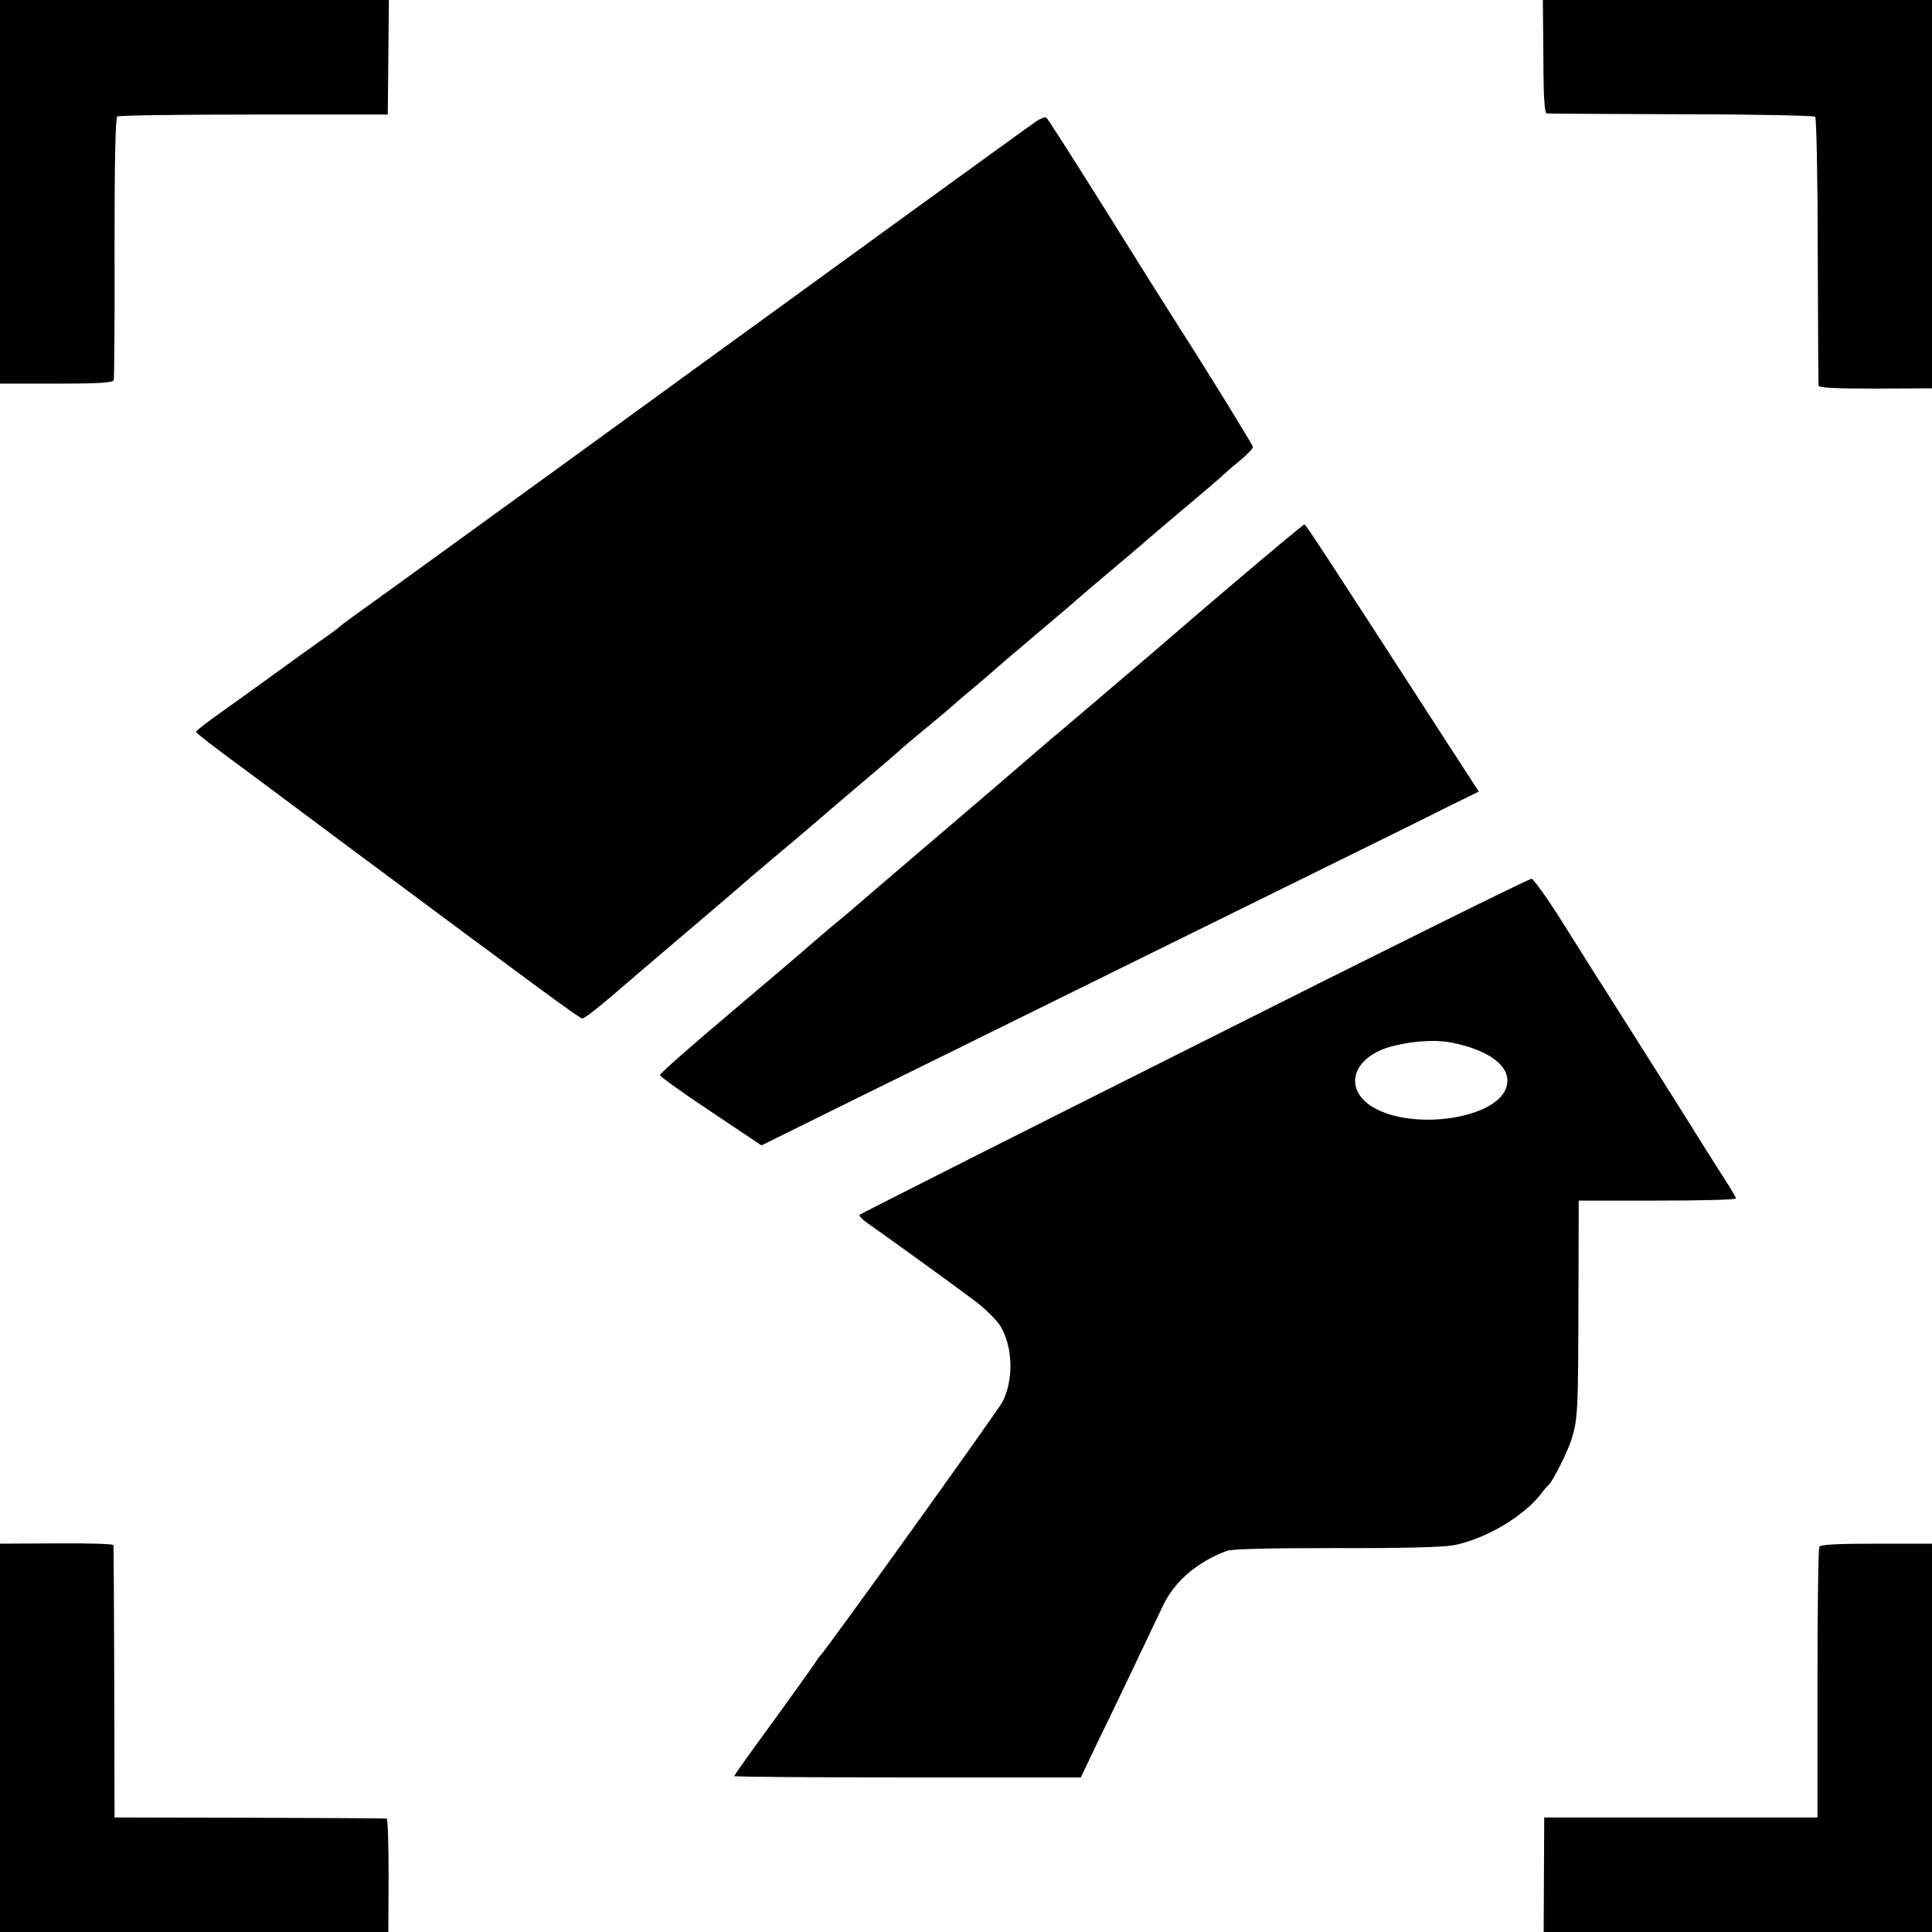
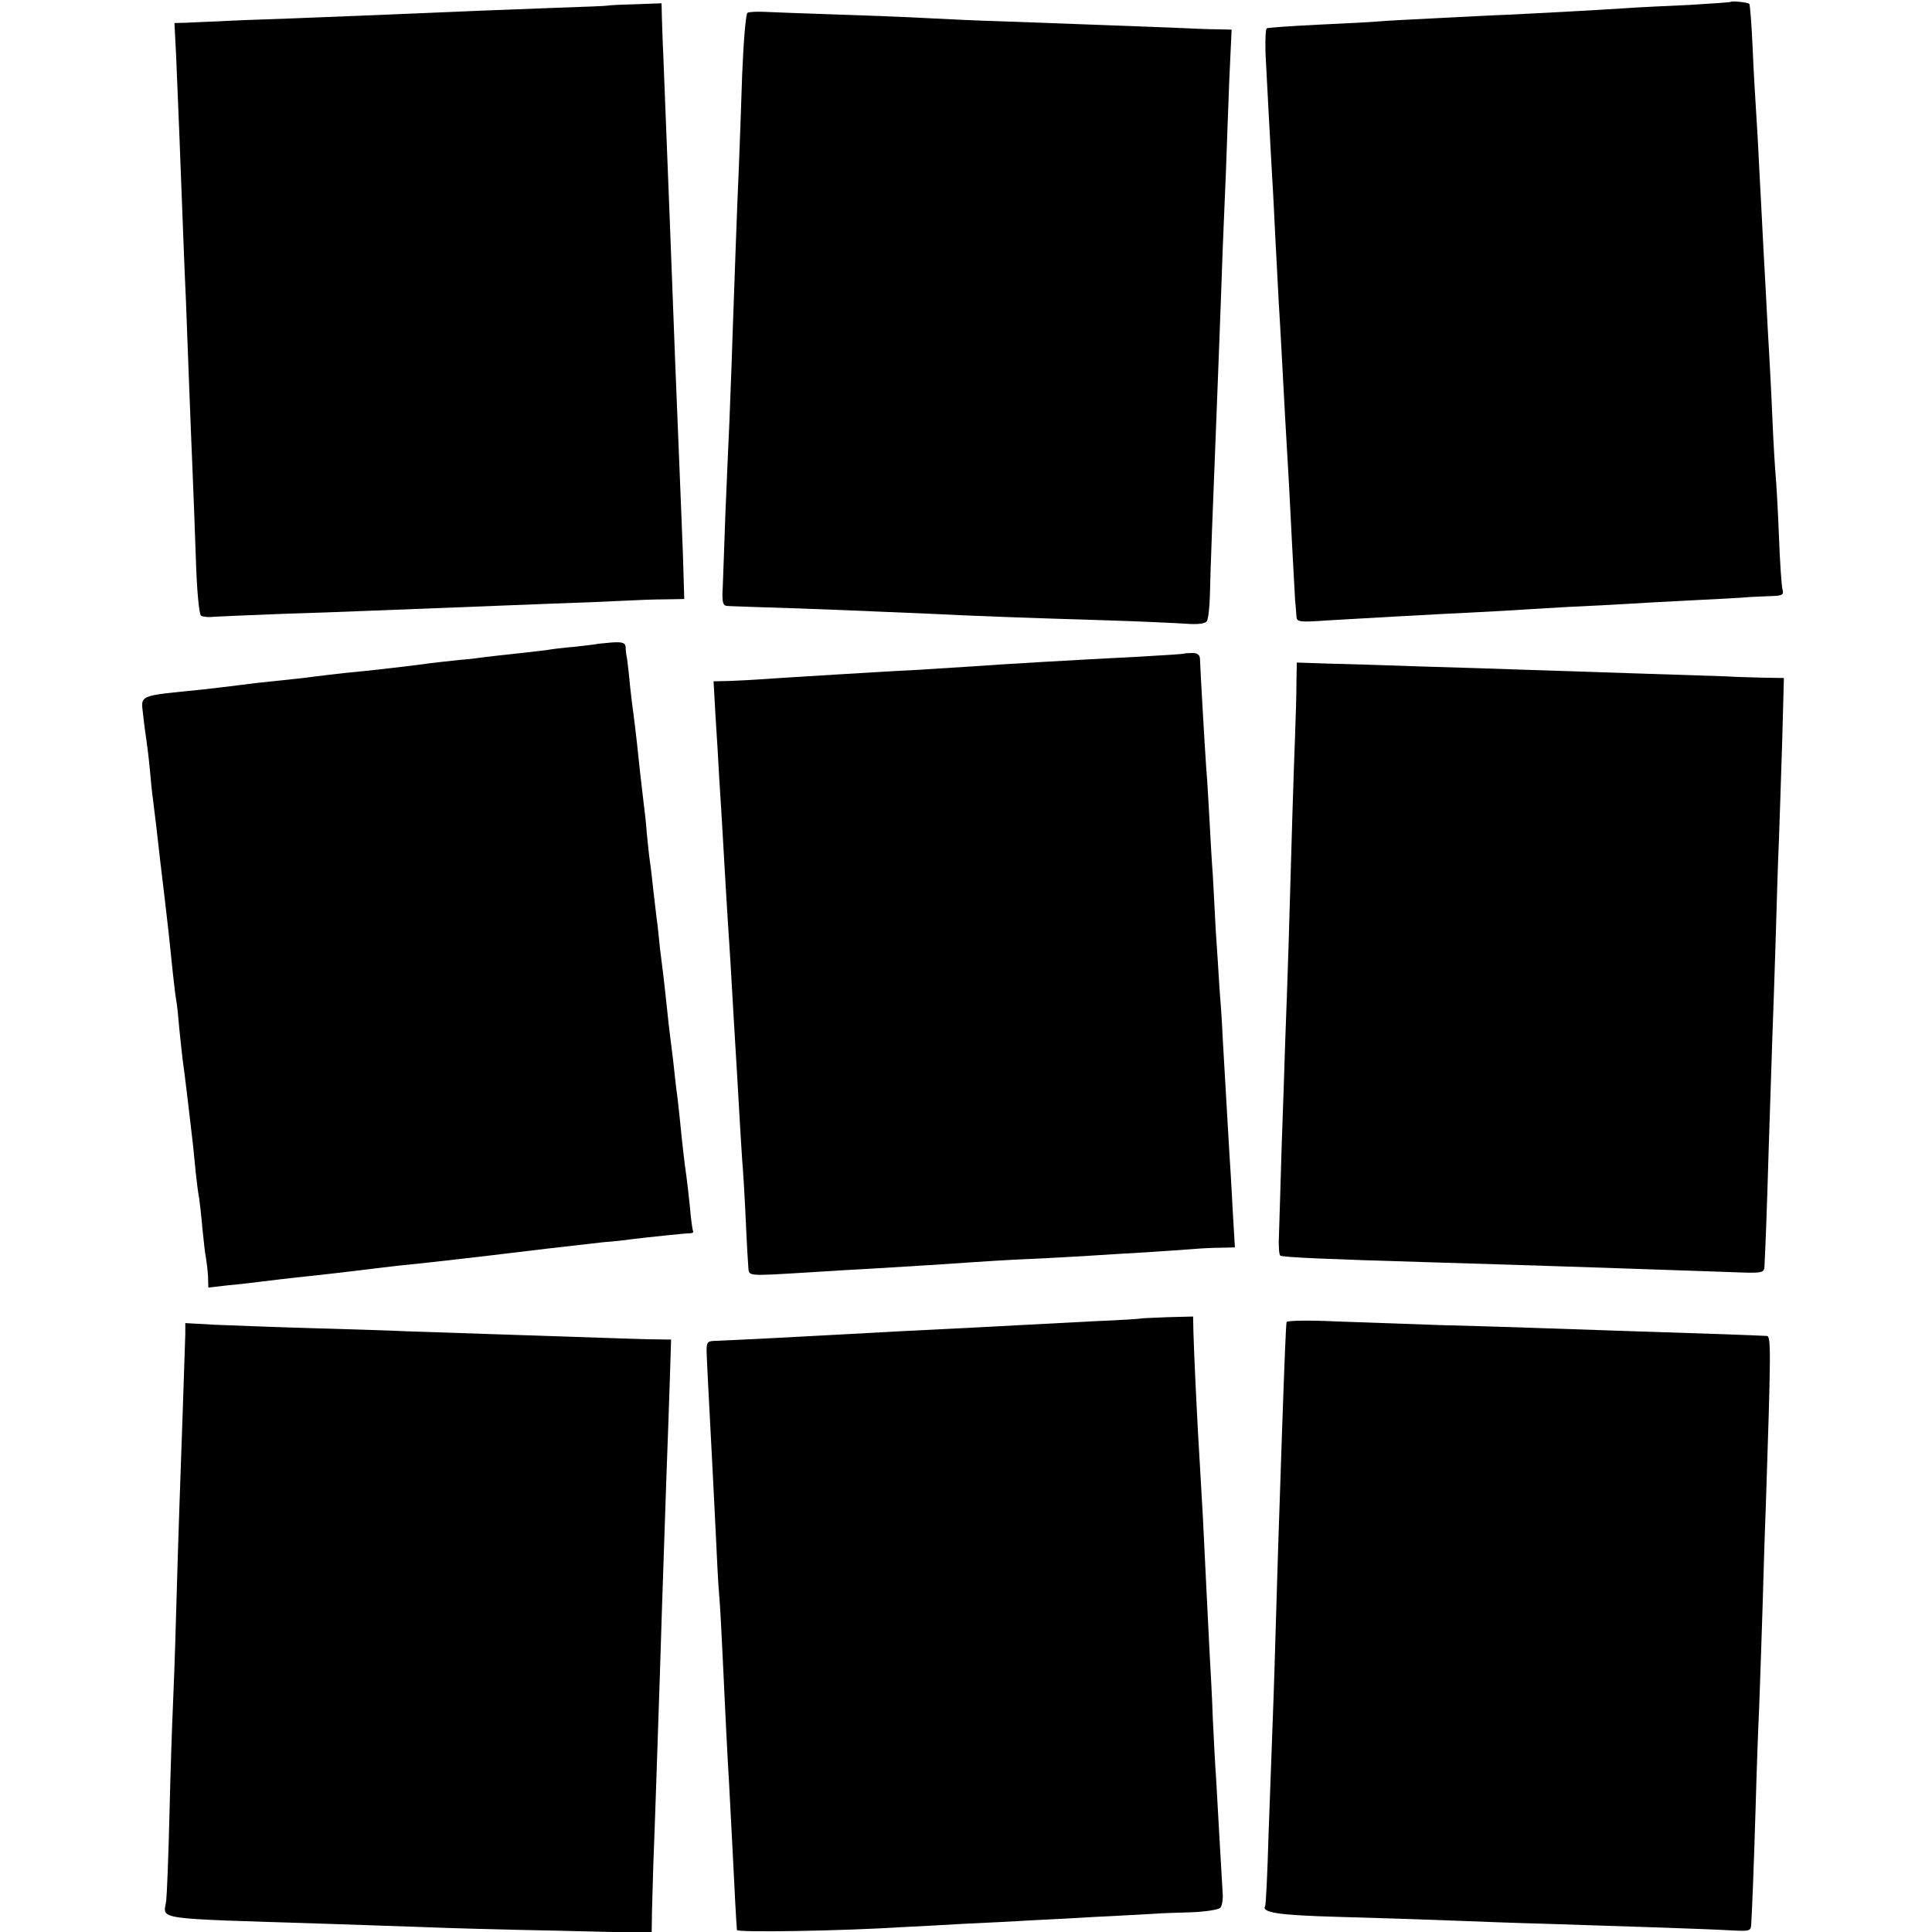
- <svg xmlns="http://www.w3.org/2000/svg" version="1.0" width="700pt" height="700pt" viewBox="0 0 700 700" preserveAspectRatio="xMidYMid meet">
-   <g transform="translate(0,700) scale(0.1,-0.1)" fill="#000000" stroke="none">
-     <path d="M0 6305 l0 -695 204 0 c154 0 205 3 208 13 2 6 4 223 3 480 0 306 3 471 10 475 5 4 228 7 495 7 l485 0 2 208 2 207 -705 0 -704 0 0 -695z" />
-     <path d="M5592 6795 c0 -142 4 -205 12 -206 6 -1 225 -2 488 -3 262 0 480 -5 485 -9 4 -5 9 -223 9 -485 1 -263 2 -482 3 -489 1 -8 58 -11 206 -11 l205 1 0 703 0 704 -705 0 -705 0 2 -205z" />
-     <path d="M3754 6560 c-23 -15 -858 -621 -1239 -898 -145 -106 -1219 -885 -1250 -906 -16 -12 -32 -24 -35 -27 -3 -3 -27 -22 -55 -41 -27 -19 -104 -74 -170 -122 -66 -48 -159 -115 -207 -149 -48 -34 -88 -65 -88 -68 0 -5 67 -57 189 -146 13 -10 180 -134 370 -276 703 -523 831 -617 841 -617 9 0 62 42 167 133 15 13 96 82 178 152 139 118 219 186 271 232 12 10 41 34 65 55 50 42 79 65 238 202 137 116 220 187 235 201 6 6 38 33 71 60 33 28 71 59 84 70 13 11 29 25 35 30 6 6 40 35 76 65 36 30 67 57 70 60 3 3 68 59 145 124 77 65 154 130 170 145 17 15 73 62 125 106 52 44 97 82 100 85 3 3 64 55 135 115 72 60 137 116 146 124 9 9 39 36 68 59 28 24 51 47 51 52 0 6 -151 252 -265 430 -67 105 -109 172 -284 452 -106 169 -196 310 -200 312 -4 3 -21 -3 -37 -14z" />
-     <path d="M4483 4898 c-131 -111 -240 -205 -243 -208 -3 -3 -95 -82 -205 -175 -110 -94 -211 -180 -225 -191 -48 -42 -275 -236 -325 -279 -236 -201 -391 -334 -409 -350 -6 -5 -38 -32 -71 -59 -33 -28 -67 -57 -76 -65 -9 -9 -134 -115 -277 -236 -143 -121 -261 -224 -261 -230 0 -5 83 -65 184 -132 l184 -123 358 177 c197 97 545 268 773 381 228 112 602 297 830 409 228 112 465 229 526 260 l112 55 -131 202 c-435 673 -496 766 -501 766 -3 0 -112 -91 -243 -202z" />
-     <path d="M4328 3211 c-664 -333 -1210 -609 -1213 -612 -4 -4 9 -17 27 -30 61 -42 322 -231 391 -283 37 -28 78 -69 92 -91 45 -77 48 -192 8 -273 -15 -30 -643 -905 -662 -922 -4 -3 -10 -13 -16 -22 -5 -9 -74 -105 -152 -213 -79 -107 -143 -198 -143 -200 0 -3 283 -5 628 -5 l628 0 61 128 c54 110 160 333 238 497 41 86 125 157 230 196 20 7 153 10 395 10 230 -1 387 3 425 10 114 21 255 104 318 186 12 16 24 30 28 33 14 11 68 118 83 165 23 74 24 107 25 503 l1 362 285 0 c157 0 285 3 285 8 0 4 -29 52 -65 107 -35 55 -85 134 -110 175 -49 78 -65 104 -228 361 -54 85 -103 163 -110 173 -7 11 -58 92 -113 180 -56 89 -108 162 -115 162 -8 1 -557 -271 -1221 -605z m948 8 c140 -32 208 -96 179 -166 -44 -104 -319 -147 -467 -72 -128 65 -93 193 63 230 82 20 164 23 225 8z" />
-     <path d="M0 704 l0 -704 704 0 703 0 1 205 c0 113 -3 206 -7 206 -3 1 -226 2 -496 3 l-490 1 -1 490 c-1 270 -2 493 -3 497 0 4 -93 7 -206 6 l-205 -1 0 -703z" />
-     <path d="M6592 1396 c-4 -6 -7 -229 -7 -496 l0 -485 -495 0 -495 0 -1 -208 -1 -207 704 0 703 0 0 704 0 703 -200 0 c-137 0 -203 -3 -208 -11z" />
+ <svg xmlns="http://www.w3.org/2000/svg" version="1.0" width="587pt" height="587pt" viewBox="0 0 587 587" preserveAspectRatio="xMidYMid meet">
+   <g transform="translate(0,587) scale(0.1,-0.1)" fill="#000000" stroke="none">
+     <path d="M5258 5864 c-2 -1 -58 -5 -125 -9 -67 -3 -154 -7 -195 -10 -75 -5 -257 -15 -363 -20 -33 -1 -125 -6 -205 -10 -80 -4 -161 -8 -180 -10 -19 -2 -102 -6 -185 -10 -82 -4 -153 -9 -156 -11 -4 -2 -5 -37 -4 -76 4 -85 14 -260 20 -373 3 -44 7 -129 10 -190 3 -60 8 -146 10 -190 3 -44 7 -123 10 -175 3 -52 7 -135 10 -185 9 -148 14 -243 21 -385 4 -74 8 -148 9 -165 2 -16 3 -38 4 -48 1 -17 9 -18 94 -12 159 9 259 15 357 20 52 2 131 7 175 9 44 3 134 8 200 12 66 3 145 7 175 9 30 2 120 7 200 11 80 4 159 8 175 10 17 1 47 2 68 3 32 1 37 4 33 19 -3 9 -8 82 -11 162 -3 80 -8 163 -10 185 -2 22 -7 101 -10 175 -3 74 -8 164 -10 200 -2 36 -7 119 -10 185 -4 66 -8 149 -10 185 -2 36 -6 121 -10 190 -3 69 -8 150 -10 180 -2 30 -7 113 -10 185 -3 71 -8 131 -10 133 -4 5 -54 10 -57 6z" />
+     <path d="M1847 5853 c-1 -1 -76 -4 -167 -7 -91 -4 -217 -8 -280 -11 -289 -12 -356 -15 -515 -21 -93 -3 -195 -7 -225 -9 -30 -1 -72 -3 -93 -4 l-37 -1 5 -97 c2 -54 7 -163 10 -243 11 -288 15 -397 20 -505 2 -60 7 -180 10 -265 3 -85 8 -198 10 -250 2 -52 7 -171 10 -265 3 -101 10 -172 16 -176 6 -3 23 -5 37 -3 15 1 110 5 212 9 102 3 228 8 280 10 100 4 280 11 538 21 87 3 186 7 222 9 36 2 91 4 122 4 l57 1 -4 133 c-3 72 -7 186 -10 252 -10 243 -15 366 -30 765 -5 135 -17 426 -20 510 -2 36 -3 84 -4 107 l-1 43 -81 -3 c-44 -1 -81 -3 -82 -4z" />
+     <path d="M2271 5831 c-5 -3 -12 -87 -16 -186 -3 -99 -8 -225 -10 -280 -6 -131 -14 -366 -20 -535 -2 -74 -7 -184 -9 -245 -3 -60 -8 -184 -12 -275 -3 -91 -7 -191 -8 -222 -3 -47 0 -58 13 -59 9 -1 57 -2 106 -4 116 -3 381 -14 515 -20 117 -6 277 -12 540 -20 96 -3 201 -8 232 -10 38 -3 60 0 65 8 4 7 8 41 9 77 1 62 10 299 19 520 2 58 7 175 10 260 3 85 8 209 10 275 3 66 7 174 10 240 2 66 7 189 10 273 l7 152 -44 1 c-23 0 -74 2 -113 4 -80 3 -336 13 -535 20 -74 2 -180 7 -235 10 -55 3 -179 8 -275 11 -96 3 -194 7 -217 8 -24 1 -47 0 -52 -3z" />
+     <path d="M1817 3914 c-1 -1 -33 -5 -70 -9 -37 -3 -76 -8 -85 -10 -9 -1 -48 -6 -87 -10 -38 -4 -82 -9 -98 -11 -15 -2 -51 -7 -80 -9 -28 -3 -86 -9 -127 -15 -88 -11 -143 -17 -225 -25 -33 -4 -71 -8 -85 -10 -27 -4 -93 -11 -180 -20 -30 -4 -66 -8 -80 -10 -14 -2 -52 -6 -85 -10 -199 -20 -187 -15 -180 -78 3 -29 8 -63 10 -77 2 -14 7 -52 10 -85 3 -33 7 -76 10 -95 2 -19 7 -56 10 -82 8 -72 14 -124 26 -223 11 -93 12 -103 24 -220 4 -38 9 -78 11 -88 2 -10 6 -48 9 -85 4 -37 8 -78 10 -92 4 -25 22 -176 31 -255 2 -22 6 -62 9 -90 3 -27 7 -61 10 -75 2 -14 7 -56 10 -93 4 -37 8 -78 11 -90 2 -12 5 -37 6 -55 l1 -34 61 7 c34 3 75 8 91 10 17 2 95 12 175 20 80 9 156 18 170 20 14 2 52 6 85 10 33 3 76 8 95 10 19 2 55 6 80 9 25 3 68 8 95 11 28 3 106 13 175 21 69 8 148 17 175 20 28 2 66 6 85 9 49 6 163 18 177 18 7 0 11 3 9 6 -2 3 -7 38 -10 76 -4 39 -9 81 -11 95 -4 26 -12 92 -20 175 -3 28 -7 66 -10 85 -2 19 -7 60 -10 90 -4 30 -8 66 -10 80 -2 14 -6 54 -10 90 -4 36 -8 76 -10 90 -2 14 -6 50 -10 80 -3 30 -7 71 -10 90 -2 19 -7 58 -10 85 -3 28 -7 66 -10 85 -3 19 -7 60 -10 90 -2 30 -7 73 -10 95 -7 58 -13 112 -20 180 -4 33 -8 70 -10 83 -2 13 -7 53 -11 90 -3 37 -8 74 -9 82 -2 8 -4 23 -4 33 -1 14 -9 17 -42 15 -22 -2 -41 -4 -42 -4z" />
+     <path d="M3597 3884 c-1 -1 -60 -5 -132 -9 -197 -10 -421 -23 -515 -30 -30 -2 -109 -7 -175 -11 -66 -3 -138 -8 -160 -9 -22 -1 -96 -6 -165 -10 -69 -4 -138 -9 -155 -10 -16 -1 -52 -3 -79 -4 l-48 -1 6 -107 c4 -60 9 -142 11 -183 9 -139 14 -234 20 -335 3 -55 8 -127 10 -160 2 -33 7 -107 10 -165 3 -58 8 -134 10 -170 2 -36 7 -112 10 -170 3 -58 8 -132 10 -165 3 -33 8 -117 11 -186 3 -69 7 -134 8 -145 3 -21 2 -21 181 -10 61 4 144 9 185 11 119 7 261 16 315 20 28 2 106 7 175 10 69 3 152 8 185 10 33 2 107 7 165 10 58 4 123 8 145 10 22 2 60 4 84 4 l43 1 -7 118 c-3 64 -8 142 -10 172 -4 66 -13 222 -20 345 -2 50 -7 119 -10 155 -2 36 -7 112 -11 170 -3 58 -7 134 -9 170 -3 36 -7 110 -10 165 -3 55 -7 127 -10 160 -5 70 -18 300 -19 331 0 14 -7 20 -23 20 -13 0 -25 -1 -26 -2z" />
+     <path d="M3939 3796 c0 -34 -2 -104 -4 -156 -4 -97 -12 -359 -20 -645 -3 -88 -7 -216 -10 -285 -2 -69 -7 -215 -11 -325 -3 -110 -7 -228 -8 -263 -2 -34 0 -65 4 -67 8 -5 143 -11 450 -20 340 -10 779 -25 918 -30 99 -4 102 -3 103 18 4 82 7 159 13 362 4 127 9 277 11 335 2 58 7 191 10 295 3 105 7 242 10 305 2 63 7 199 10 303 l5 187 -62 1 c-35 1 -85 2 -113 4 -27 1 -151 5 -275 9 -124 4 -274 9 -335 11 -60 2 -202 7 -315 10 -113 4 -244 8 -292 9 l-88 3 -1 -61z" />
+     <path d="M3467 1864 c-1 -1 -63 -5 -137 -8 -74 -4 -169 -9 -210 -11 -77 -4 -202 -11 -390 -20 -58 -3 -141 -8 -185 -10 -68 -4 -295 -16 -375 -19 -21 -1 -24 -5 -23 -36 1 -32 6 -126 18 -355 2 -44 7 -134 10 -200 3 -66 7 -147 10 -180 3 -33 7 -112 10 -175 8 -171 15 -316 20 -395 2 -38 7 -133 11 -210 6 -127 11 -215 13 -239 1 -8 317 -3 506 9 39 2 122 6 185 10 63 3 151 7 195 10 44 2 136 7 205 11 69 3 145 8 170 9 25 2 80 4 122 5 43 2 82 8 86 14 5 6 8 25 7 41 -1 17 -5 86 -9 155 -4 69 -9 157 -11 195 -3 39 -7 120 -10 181 -2 61 -7 154 -10 205 -6 123 -13 256 -20 404 -4 66 -8 145 -10 175 -6 88 -18 341 -19 392 l-1 48 -78 -2 c-43 -2 -79 -3 -80 -4z" />
+     <path d="M3909 1853 c-2 -11 -6 -108 -14 -338 -11 -327 -14 -414 -20 -625 -3 -113 -8 -248 -10 -300 -2 -52 -7 -187 -11 -300 -3 -113 -8 -208 -10 -211 -12 -20 40 -28 221 -33 110 -3 263 -8 340 -11 77 -3 208 -8 290 -10 253 -8 497 -16 563 -20 61 -3 62 -3 63 23 3 54 7 151 13 347 3 110 8 250 11 310 2 61 7 193 10 295 3 102 7 241 10 310 16 484 16 520 3 521 -35 2 -204 8 -398 14 -118 4 -264 9 -325 11 -60 2 -182 6 -270 8 -88 3 -229 8 -312 11 -84 4 -154 3 -154 -2z" />
+     <path d="M563 1817 c-1 -37 -12 -361 -18 -527 -2 -63 -7 -209 -10 -325 -3 -116 -8 -245 -10 -288 -2 -43 -7 -185 -10 -315 -3 -130 -8 -251 -10 -267 -8 -59 -50 -53 485 -70 96 -3 229 -8 295 -10 66 -3 249 -8 408 -11 l287 -7 1 69 c1 38 3 101 4 139 4 97 14 400 20 580 4 141 7 215 20 605 3 85 8 212 10 283 l4 127 -72 1 c-40 1 -97 3 -127 4 -30 1 -152 5 -270 9 -118 4 -267 9 -330 11 -64 3 -201 7 -305 10 -105 3 -231 8 -281 10 l-91 5 0 -33z" />
  </g>
</svg>
